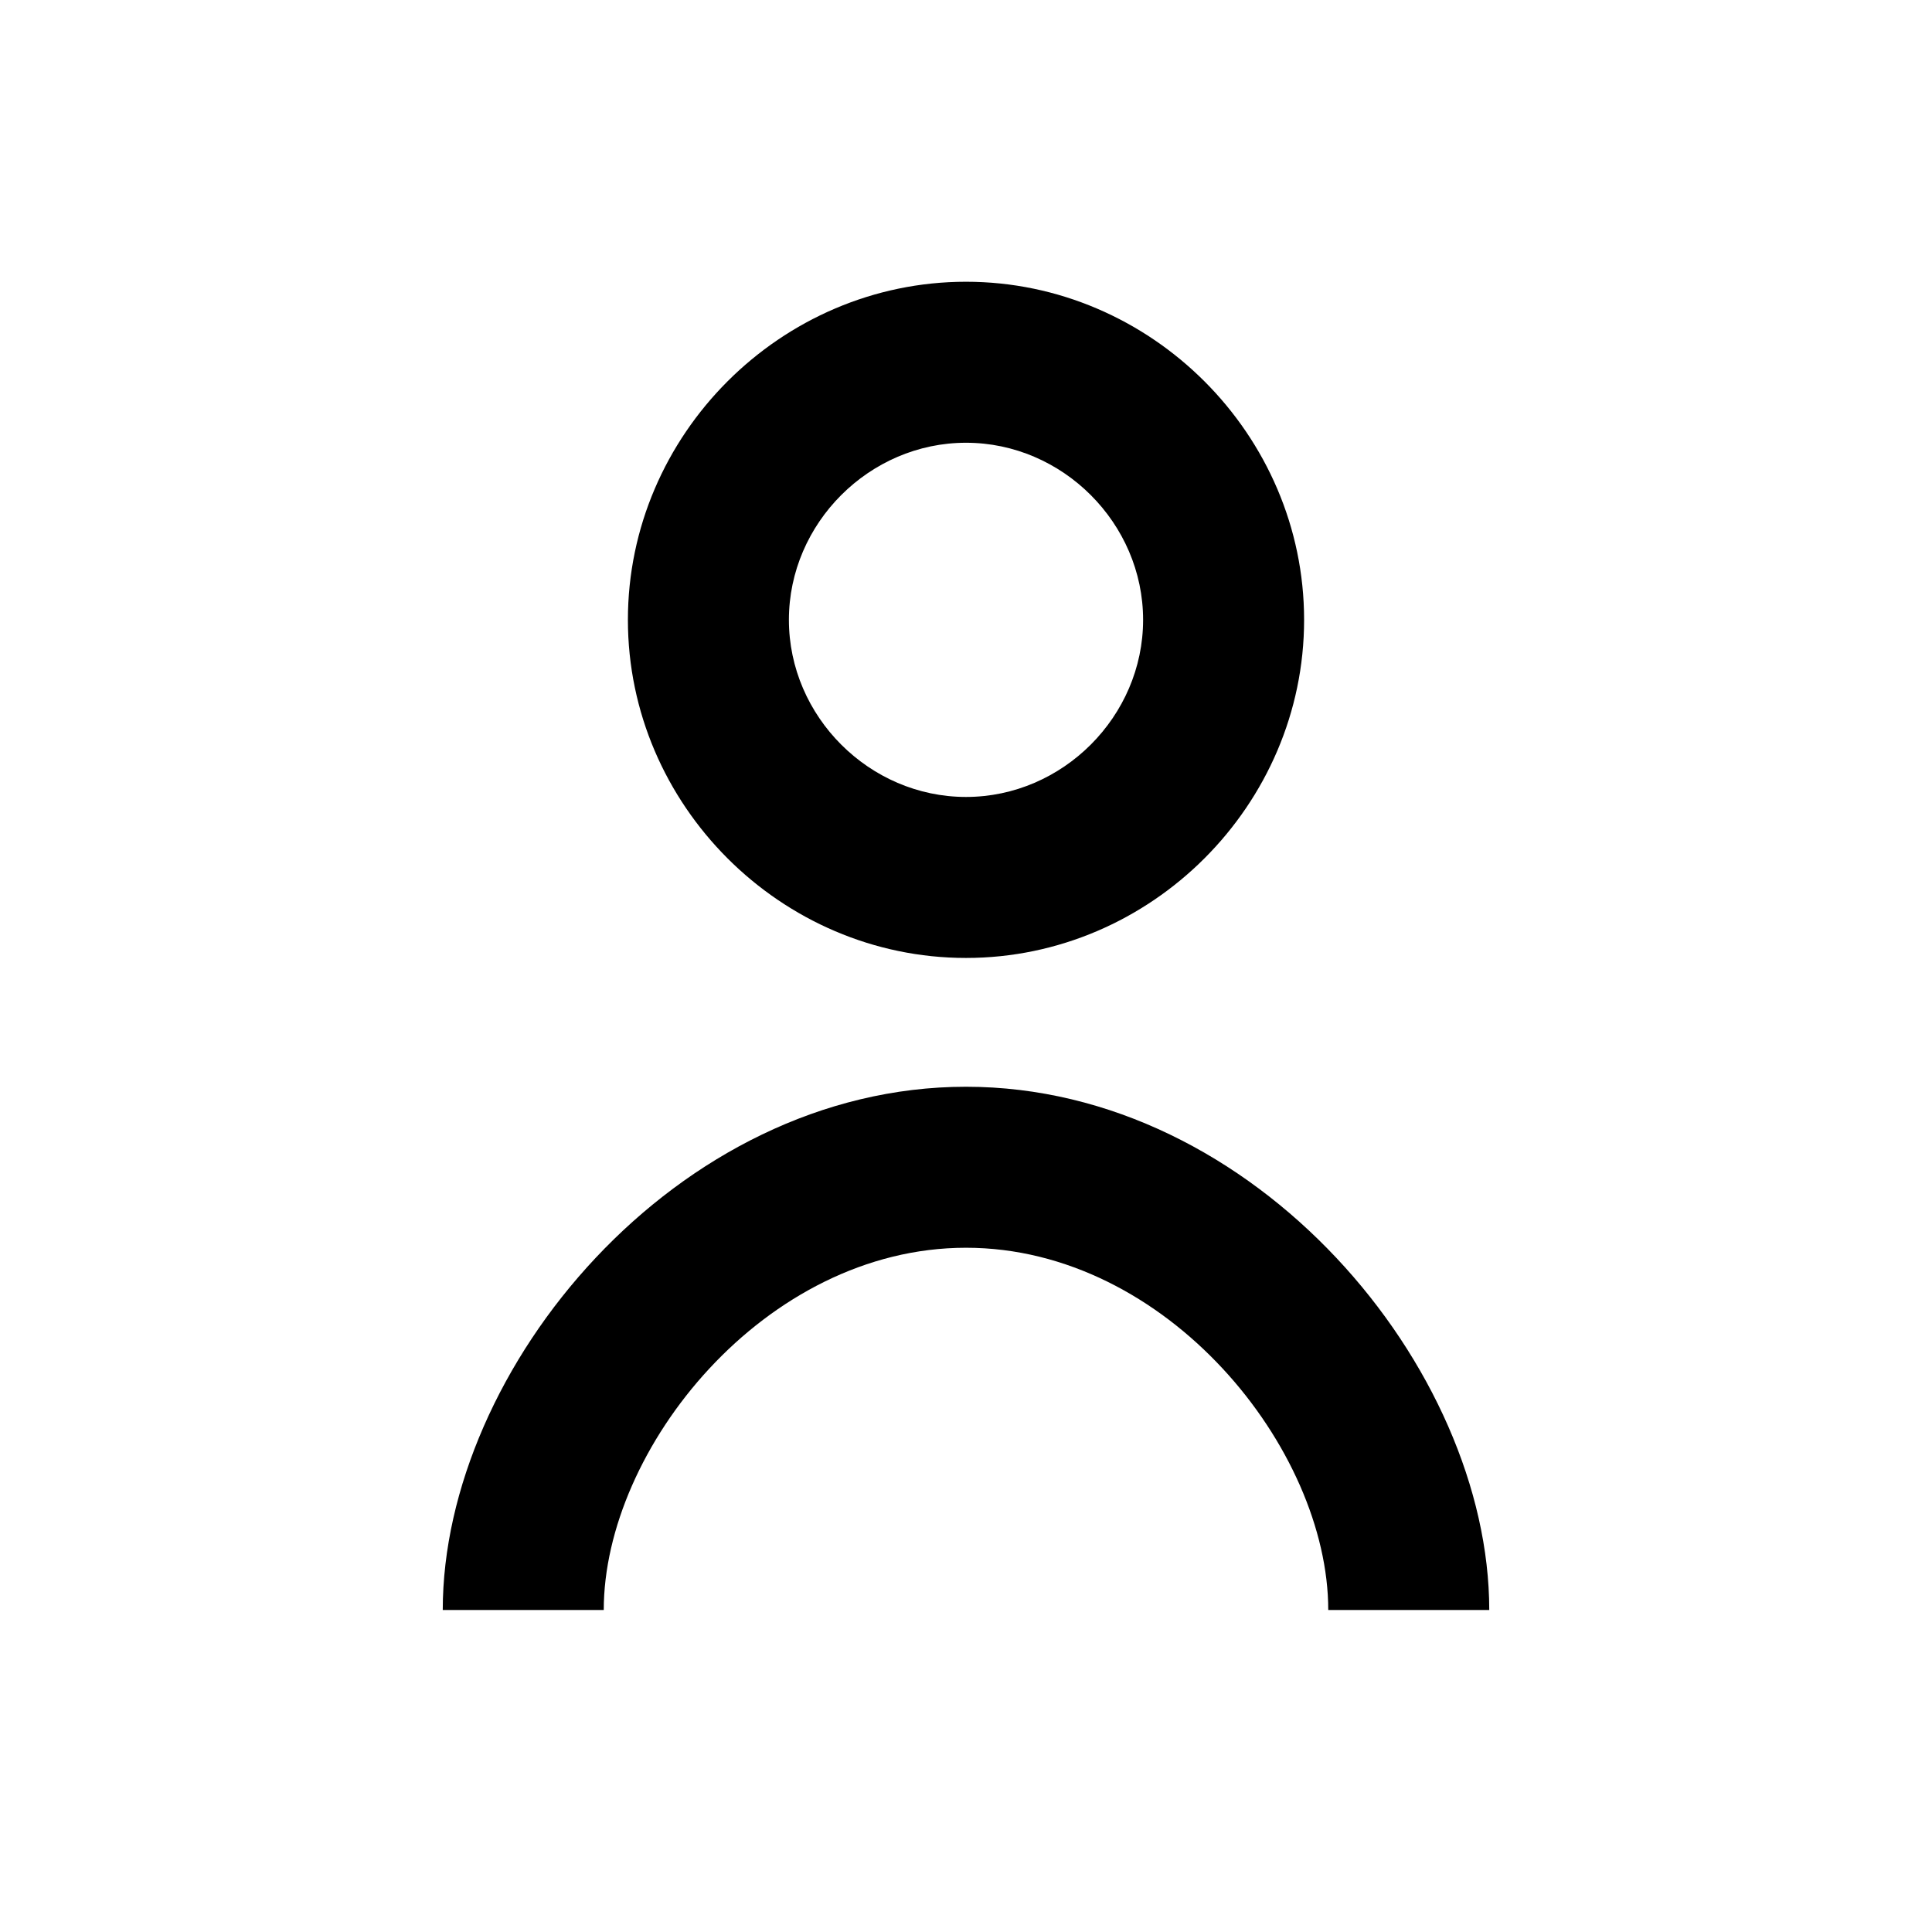
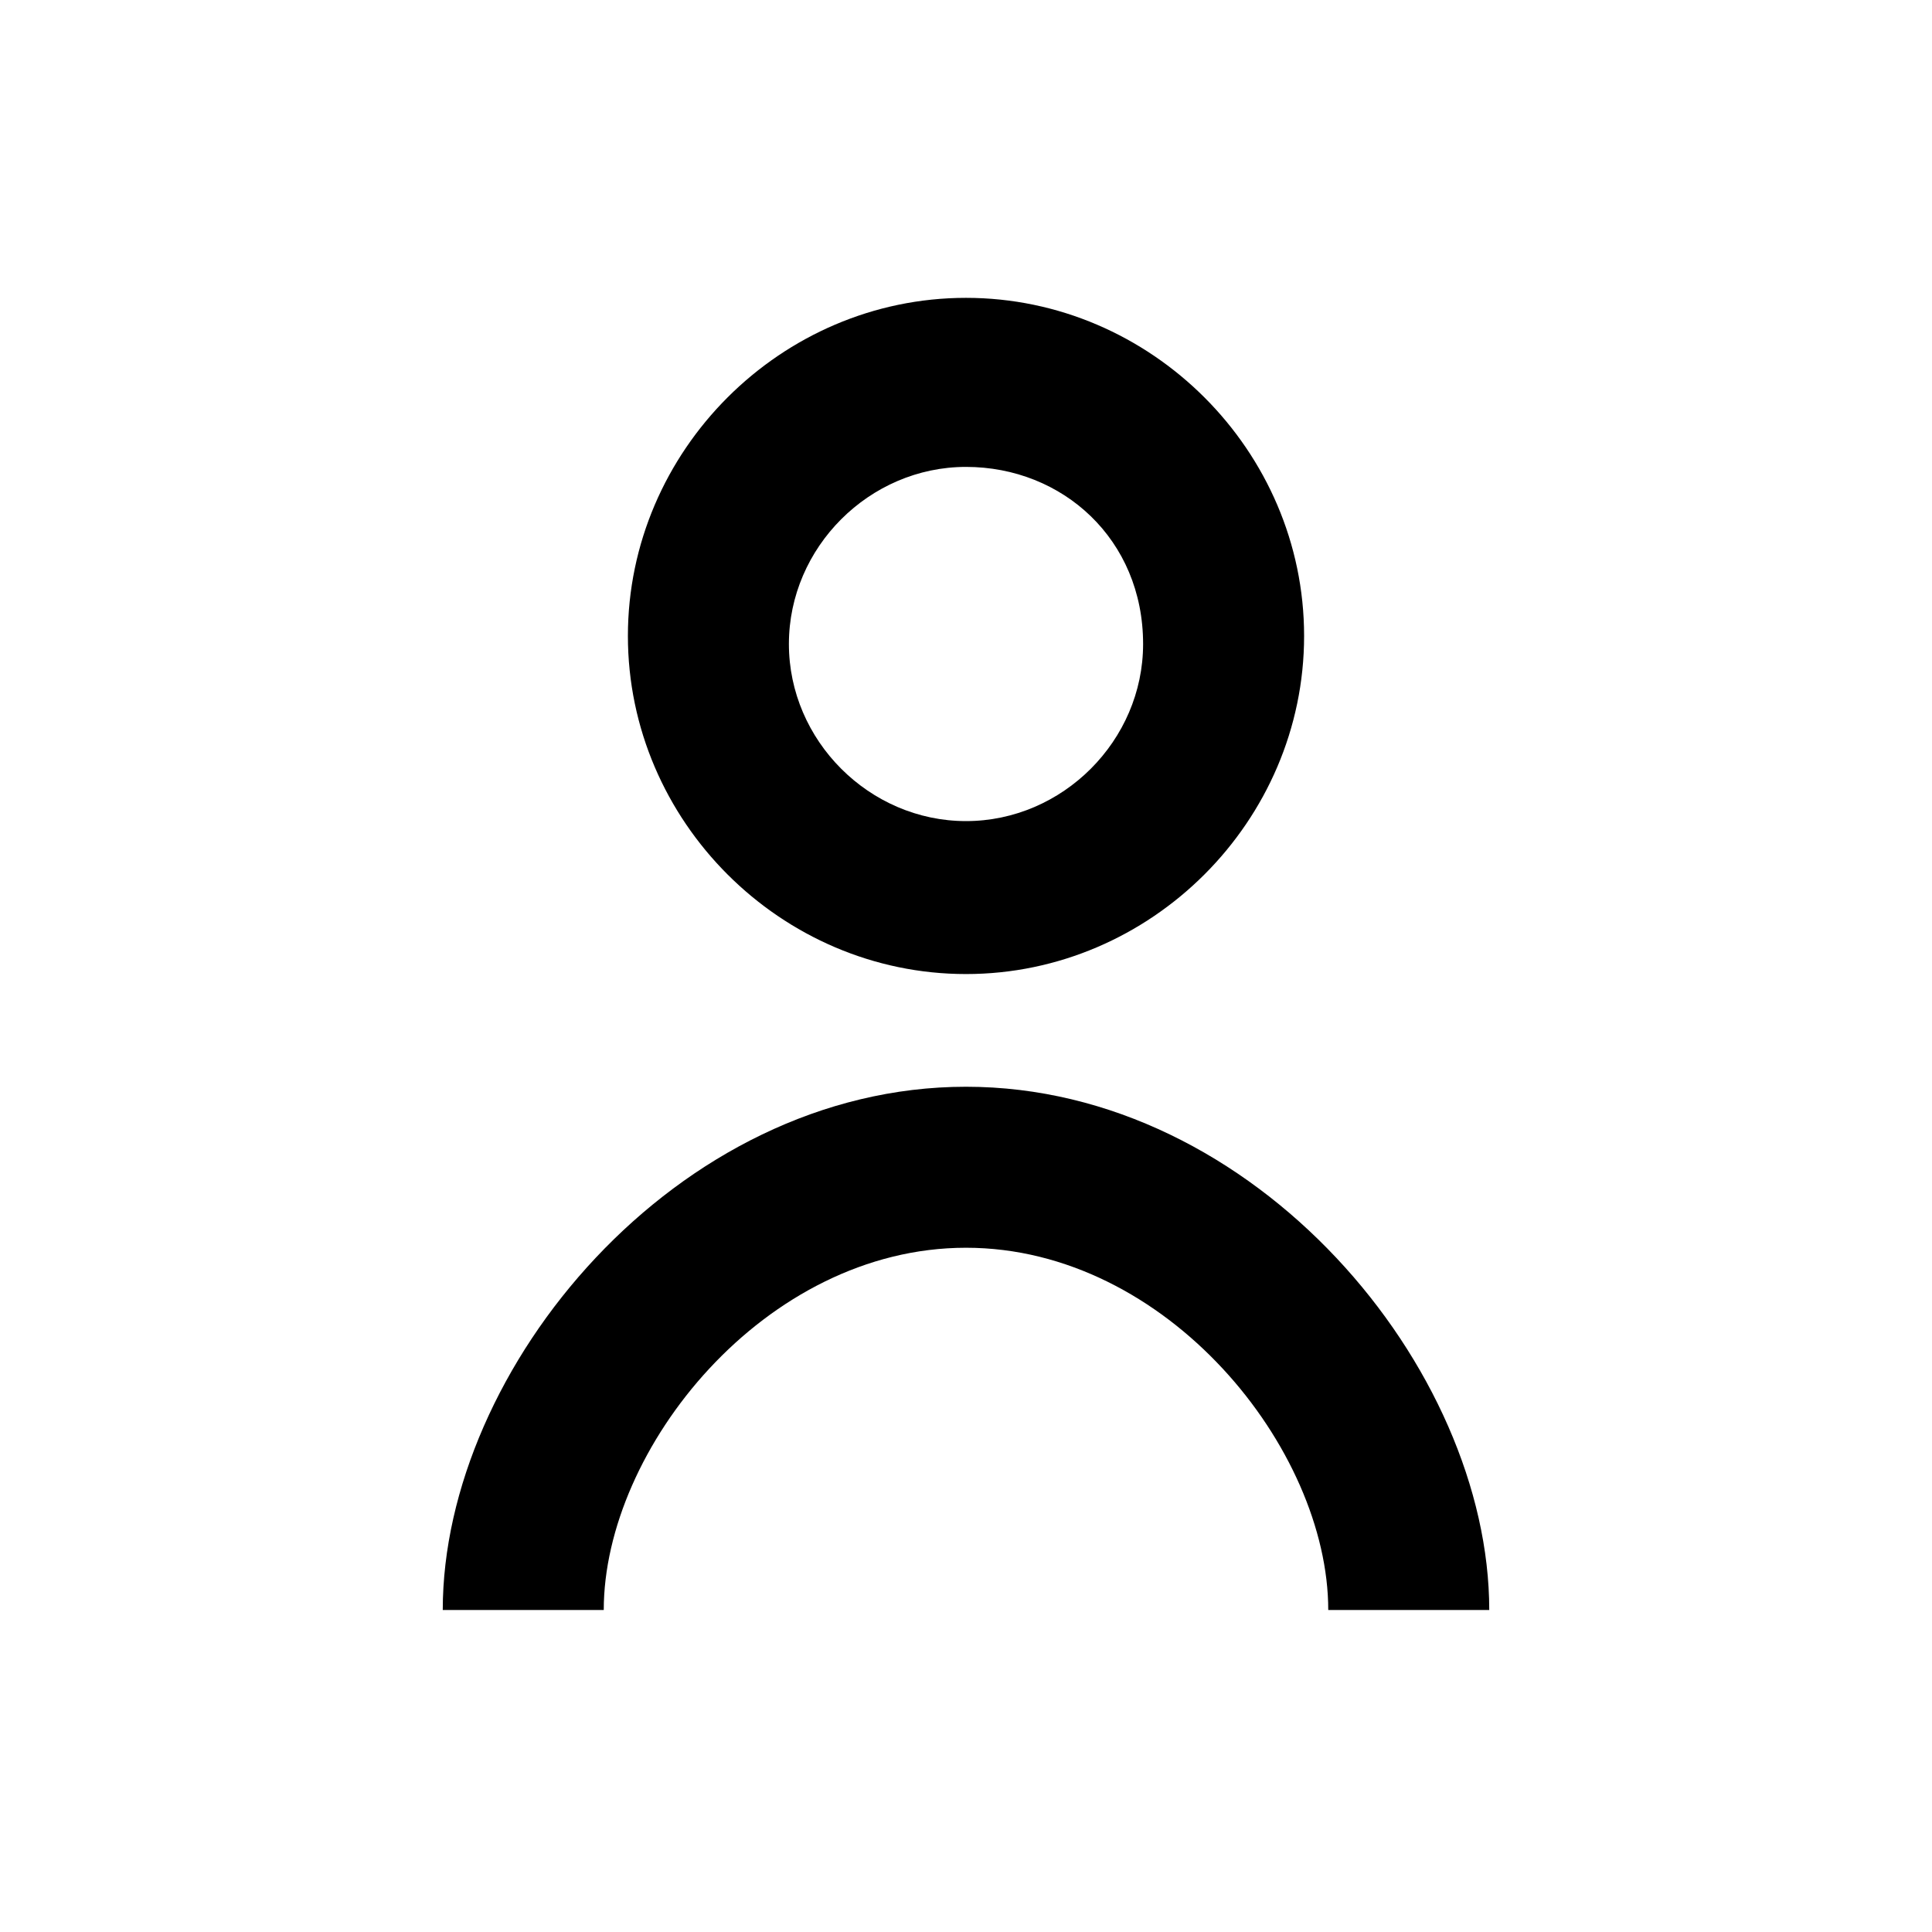
- <svg xmlns="http://www.w3.org/2000/svg" version="1.1" id="Layer_1" x="0px" y="0px" viewBox="0 0 24 24" style="enable-background:new 0 0 24 24;" xml:space="preserve">
-   <path id="XMLID_121_" d="M12,11.9c-2.3,0-4.2-1.9-4.2-4.2S9.7,3.5,12,3.5c2.3,0,4.2,1.9,4.2,4.2S14.3,11.9,12,11.9z M12,5.5  c-1.2,0-2.2,1-2.2,2.2c0,1.2,1,2.2,2.2,2.2s2.2-1,2.2-2.2C14.2,6.5,13.2,5.5,12,5.5z" />
-   <path id="XMLID_70_" d="M18.5,20h-2c0-2-2-4.5-4.5-4.5c-2.5,0-4.5,2.5-4.5,4.5h-2c0-3,2.9-6.5,6.5-6.5C15.6,13.5,18.5,17,18.5,20z" />
+ <svg xmlns="http://www.w3.org/2000/svg" version="1.1" id="Layer_1" x="0px" y="0px" viewBox="-467 269 24 24" style="enable-background:new -467 269 24 24;" xml:space="preserve">
+   <path d="M-455,281.1c-2.3,0-4.2-1.9-4.2-4.2s1.9-4.2,4.2-4.2c2.3,0,4.2,1.9,4.2,4.2S-452.7,281.1-455,281.1z M-455,274.8  c-1.2,0-2.2,1-2.2,2.2c0,1.2,1,2.2,2.2,2.2s2.2-1,2.2-2.2C-452.8,275.7-453.8,274.8-455,274.8z" />
+   <path d="M-448.5,289h-2c0-2-2-4.5-4.5-4.5c-2.5,0-4.5,2.5-4.5,4.5h-2c0-3,2.9-6.5,6.5-6.5C-451.4,282.5-448.5,286-448.5,289z" />
</svg>
